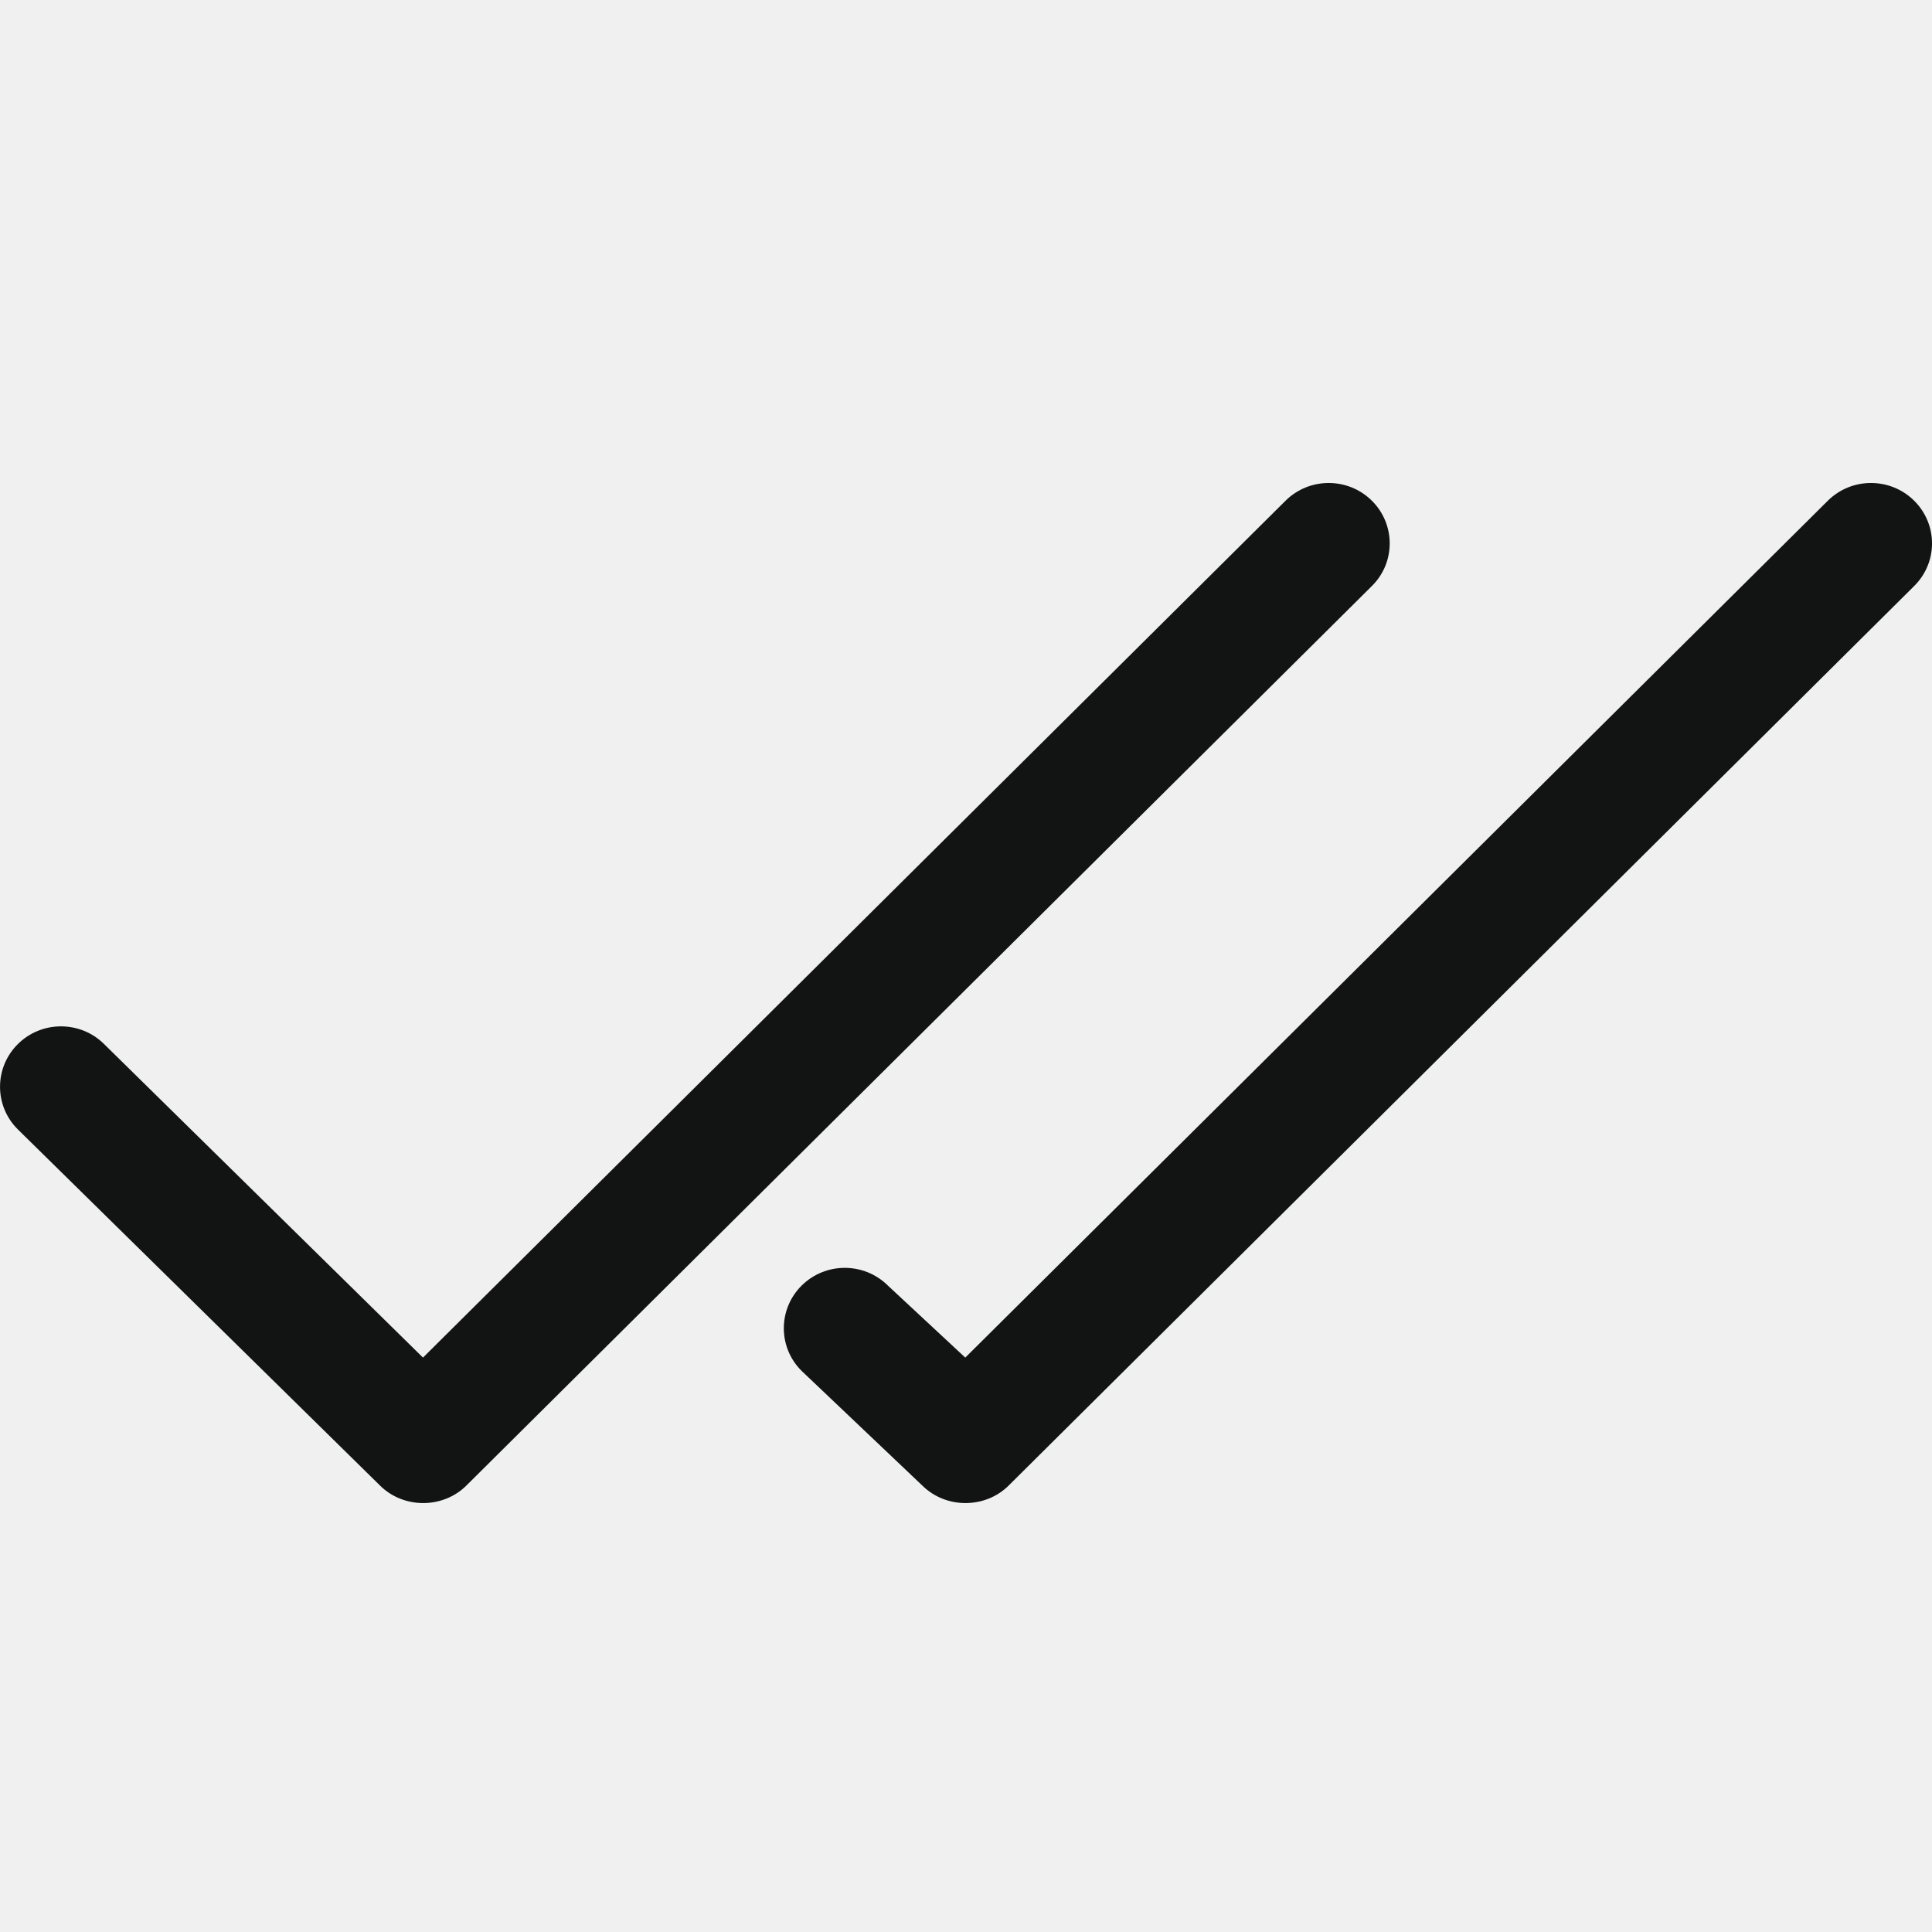
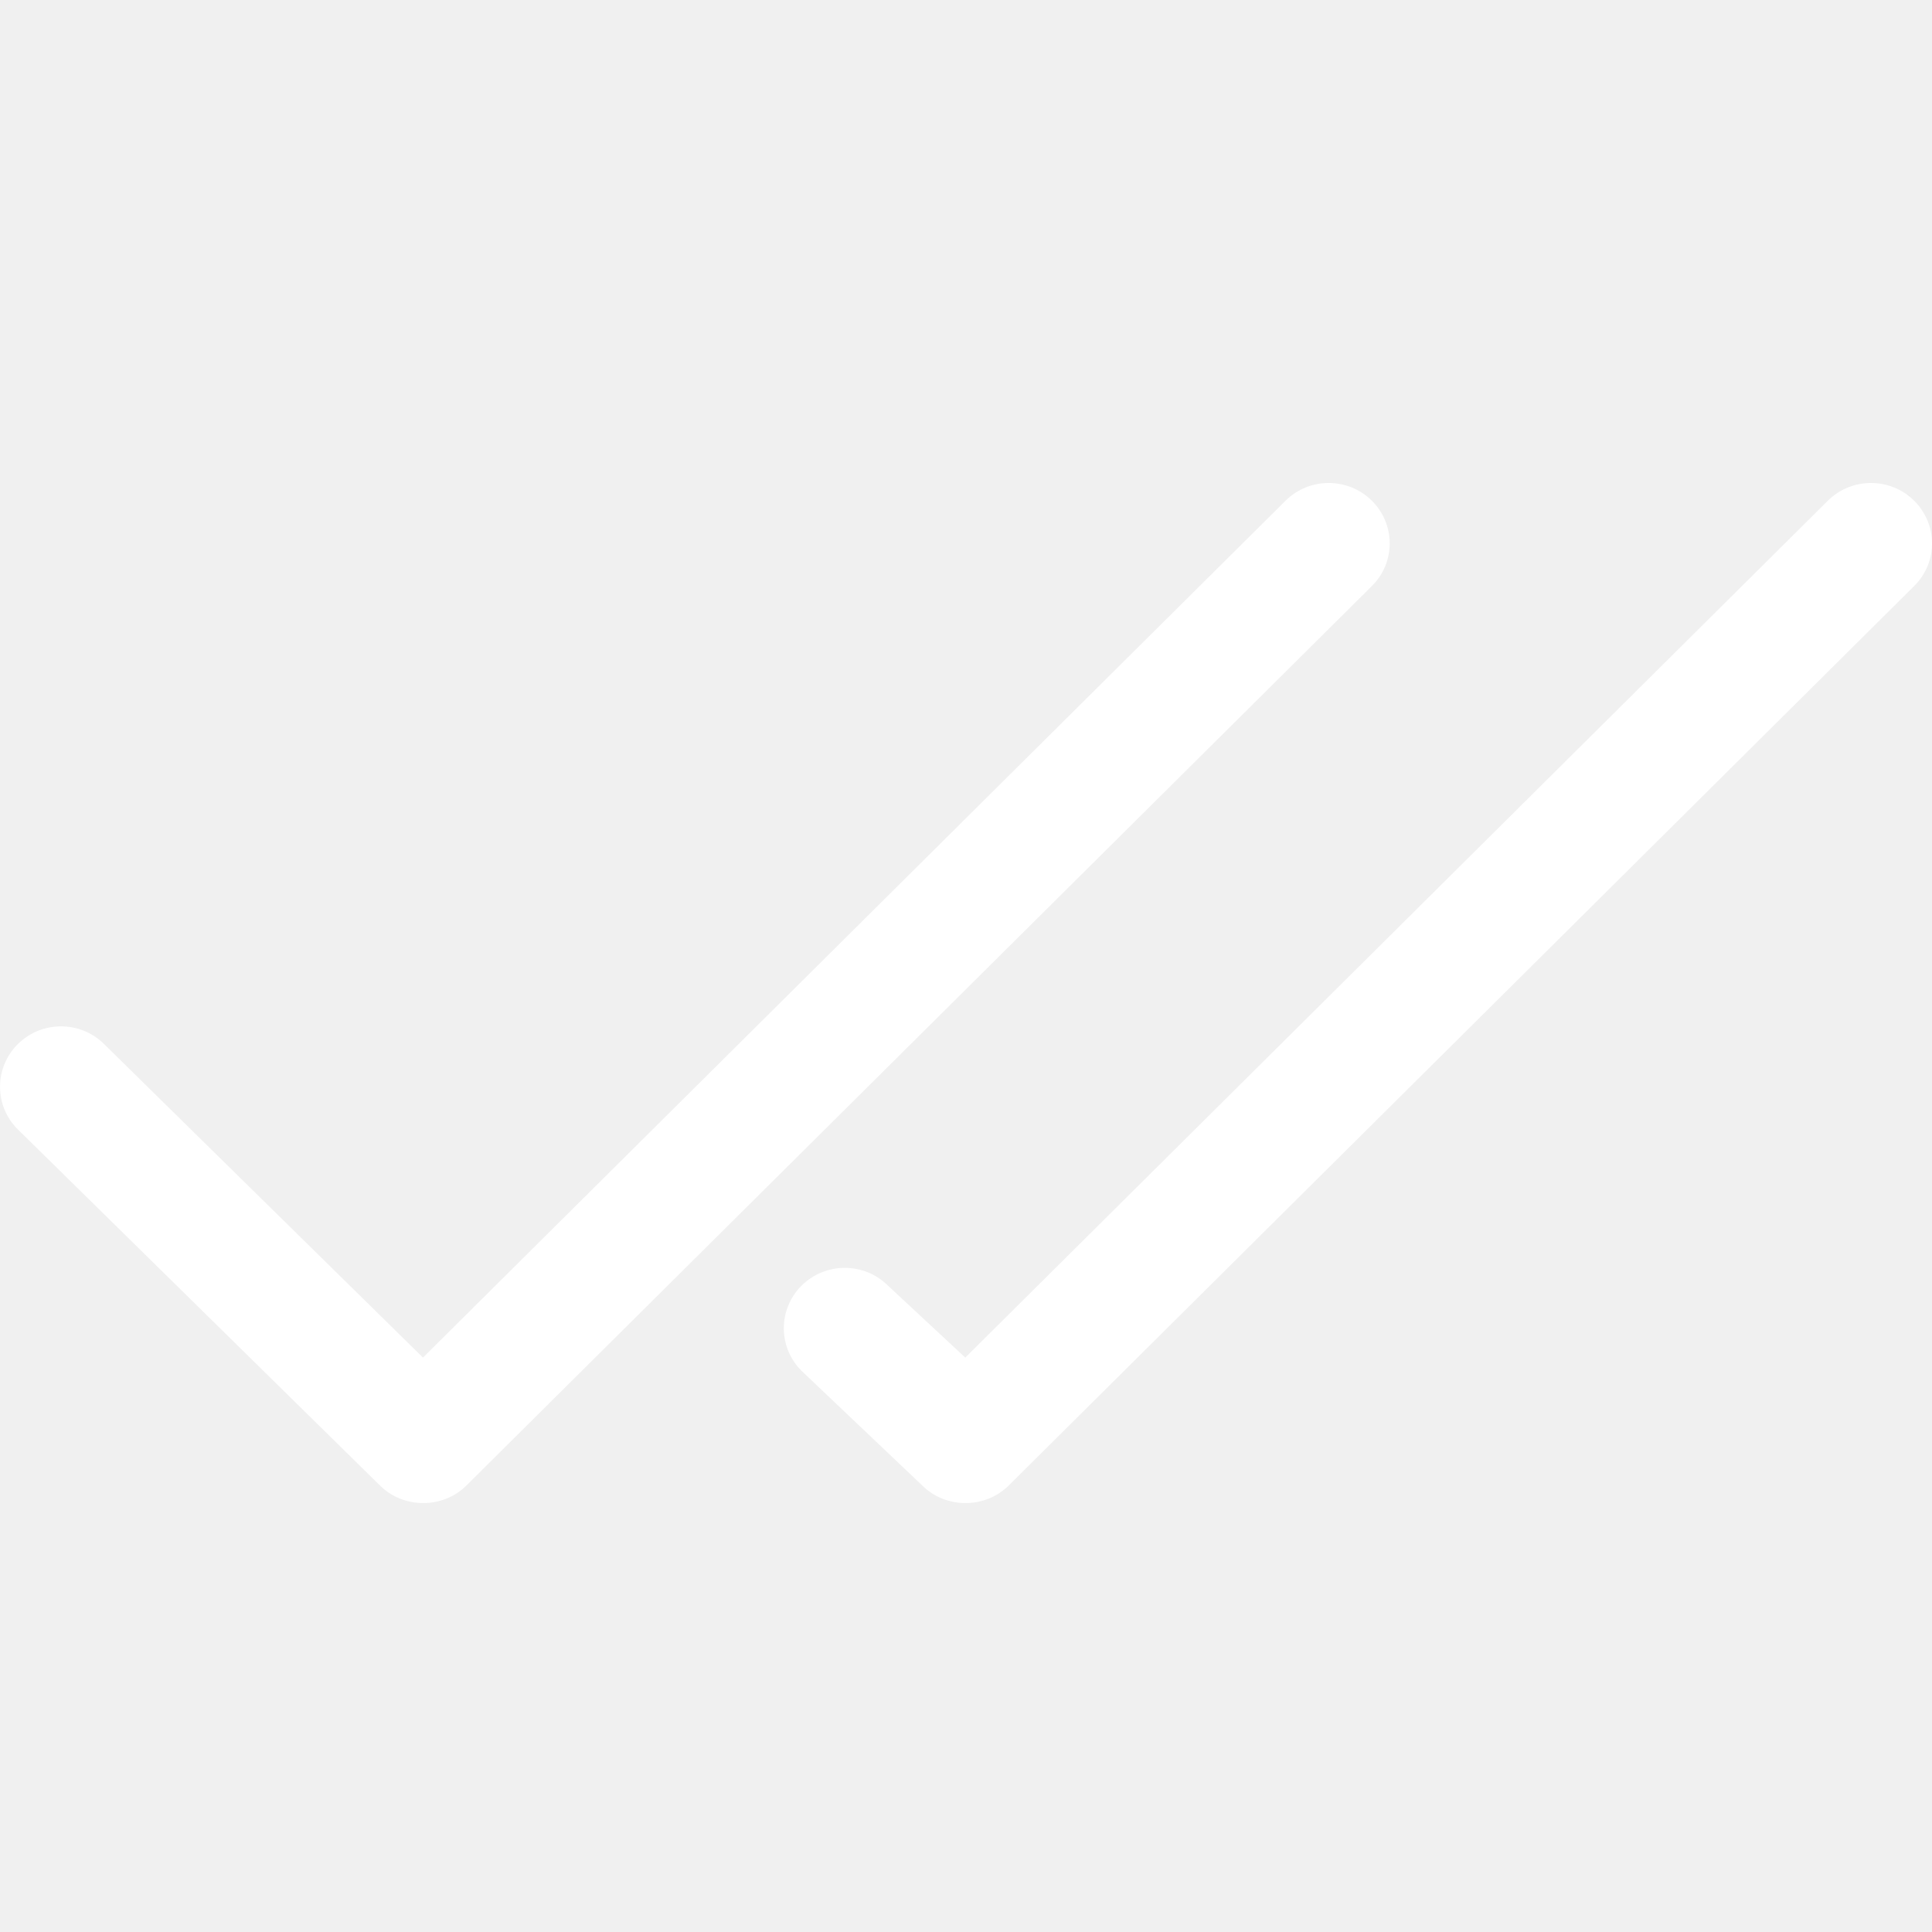
<svg xmlns="http://www.w3.org/2000/svg" enable-background="new 0 0 32 32" height="32px" id="Слой_1" version="1.1" viewBox="0 0 32 32" width="32px" xml:space="preserve">
  <g id="Double_Check">
    <polygon fill="none" points="22.722,8.293 22.722,8.293 22.722,8.293  " />
    <polygon fill="none" points="31.704,8.293 31.704,8.293 31.704,8.293  " />
    <path d="M22.722,8.293L22.722,8.293C22.821,8.391,22.919,8.488,22.722,8.293z" fill="#fff" />
-     <path d="M22.722,8.293L22.722,8.293c-0.395-0.391-1.034-0.391-1.429,0L7.006,22.486l-5.282-5.193   c-0.394-0.391-1.034-0.391-1.428,0c-0.394,0.391-0.394,1.024,0,1.414l5.999,5.899c0.39,0.386,1.039,0.386,1.429,0L22.722,9.707   C23.117,9.317,23.116,8.684,22.722,8.293z" fill="#121313" />
+     <path d="M22.722,8.293L22.722,8.293c-0.395-0.391-1.034-0.391-1.429,0L7.006,22.486l-5.282-5.193   c-0.394-0.391-1.034-0.391-1.428,0c-0.394,0.391-0.394,1.024,0,1.414l5.999,5.899c0.39,0.386,1.039,0.386,1.429,0L22.722,9.707   C23.117,9.317,23.116,8.684,22.722,8.293z" fill="#fff" />
    <path d="M22.722,8.293L22.722,8.293C22.525,8.098,22.623,8.195,22.722,8.293z" fill="#121313" />
    <path d="M31.704,8.293L31.704,8.293C31.507,8.098,31.606,8.195,31.704,8.293z" fill="#121313" />
    <path d="M31.704,8.293L31.704,8.293C31.803,8.391,31.901,8.488,31.704,8.293z" fill="#121313" />
-     <path d="M31.704,8.293L31.704,8.293c-0.395-0.391-1.034-0.391-1.429,0L15.988,22.486l-1.282-1.193   c-0.394-0.391-1.034-0.391-1.428,0c-0.394,0.391-0.394,1.024,0,1.414l1.999,1.899c0.39,0.386,1.039,0.386,1.429,0L31.704,9.707   C32.099,9.317,32.099,8.684,31.704,8.293z" fill="#121313" />
+     <path d="M31.704,8.293L31.704,8.293c-0.395-0.391-1.034-0.391-1.429,0L15.988,22.486l-1.282-1.193   c-0.394-0.391-1.034-0.391-1.428,0c-0.394,0.391-0.394,1.024,0,1.414l1.999,1.899c0.39,0.386,1.039,0.386,1.429,0L31.704,9.707   C32.099,9.317,32.099,8.684,31.704,8.293z" fill="#fff" />
  </g>
  <g />
  <g />
  <g />
  <g />
  <g />
  <g />
</svg>
